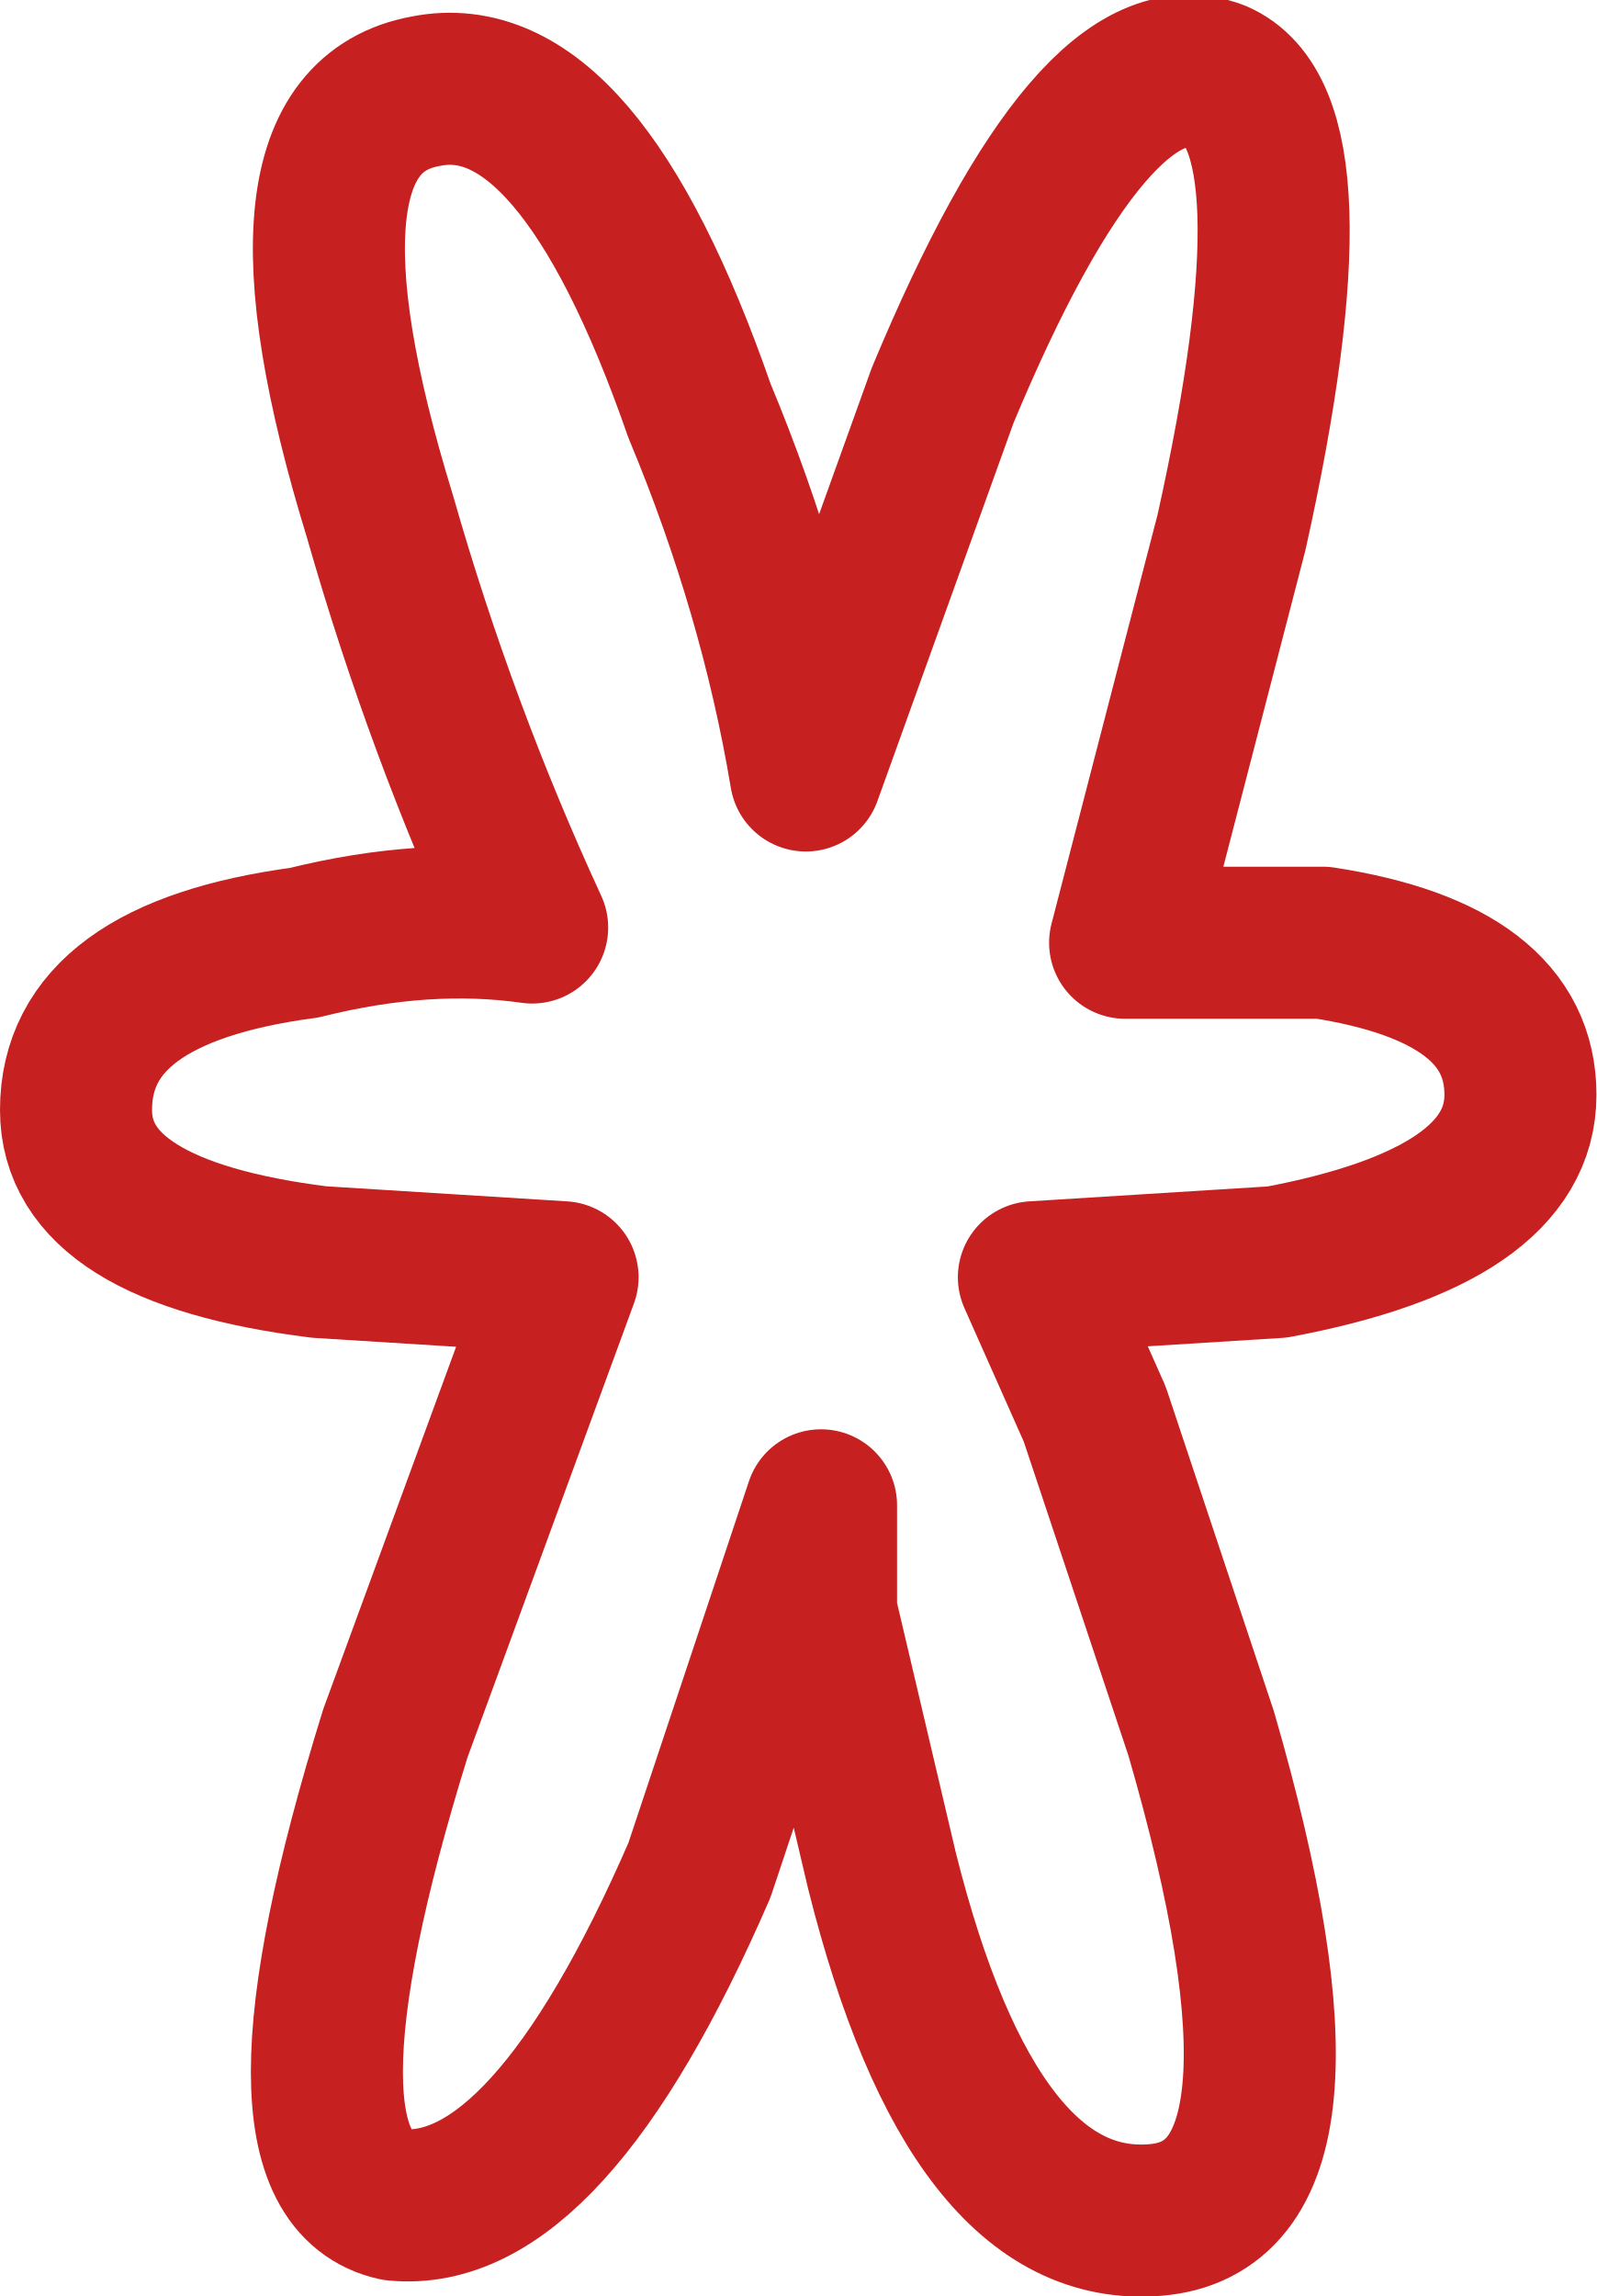
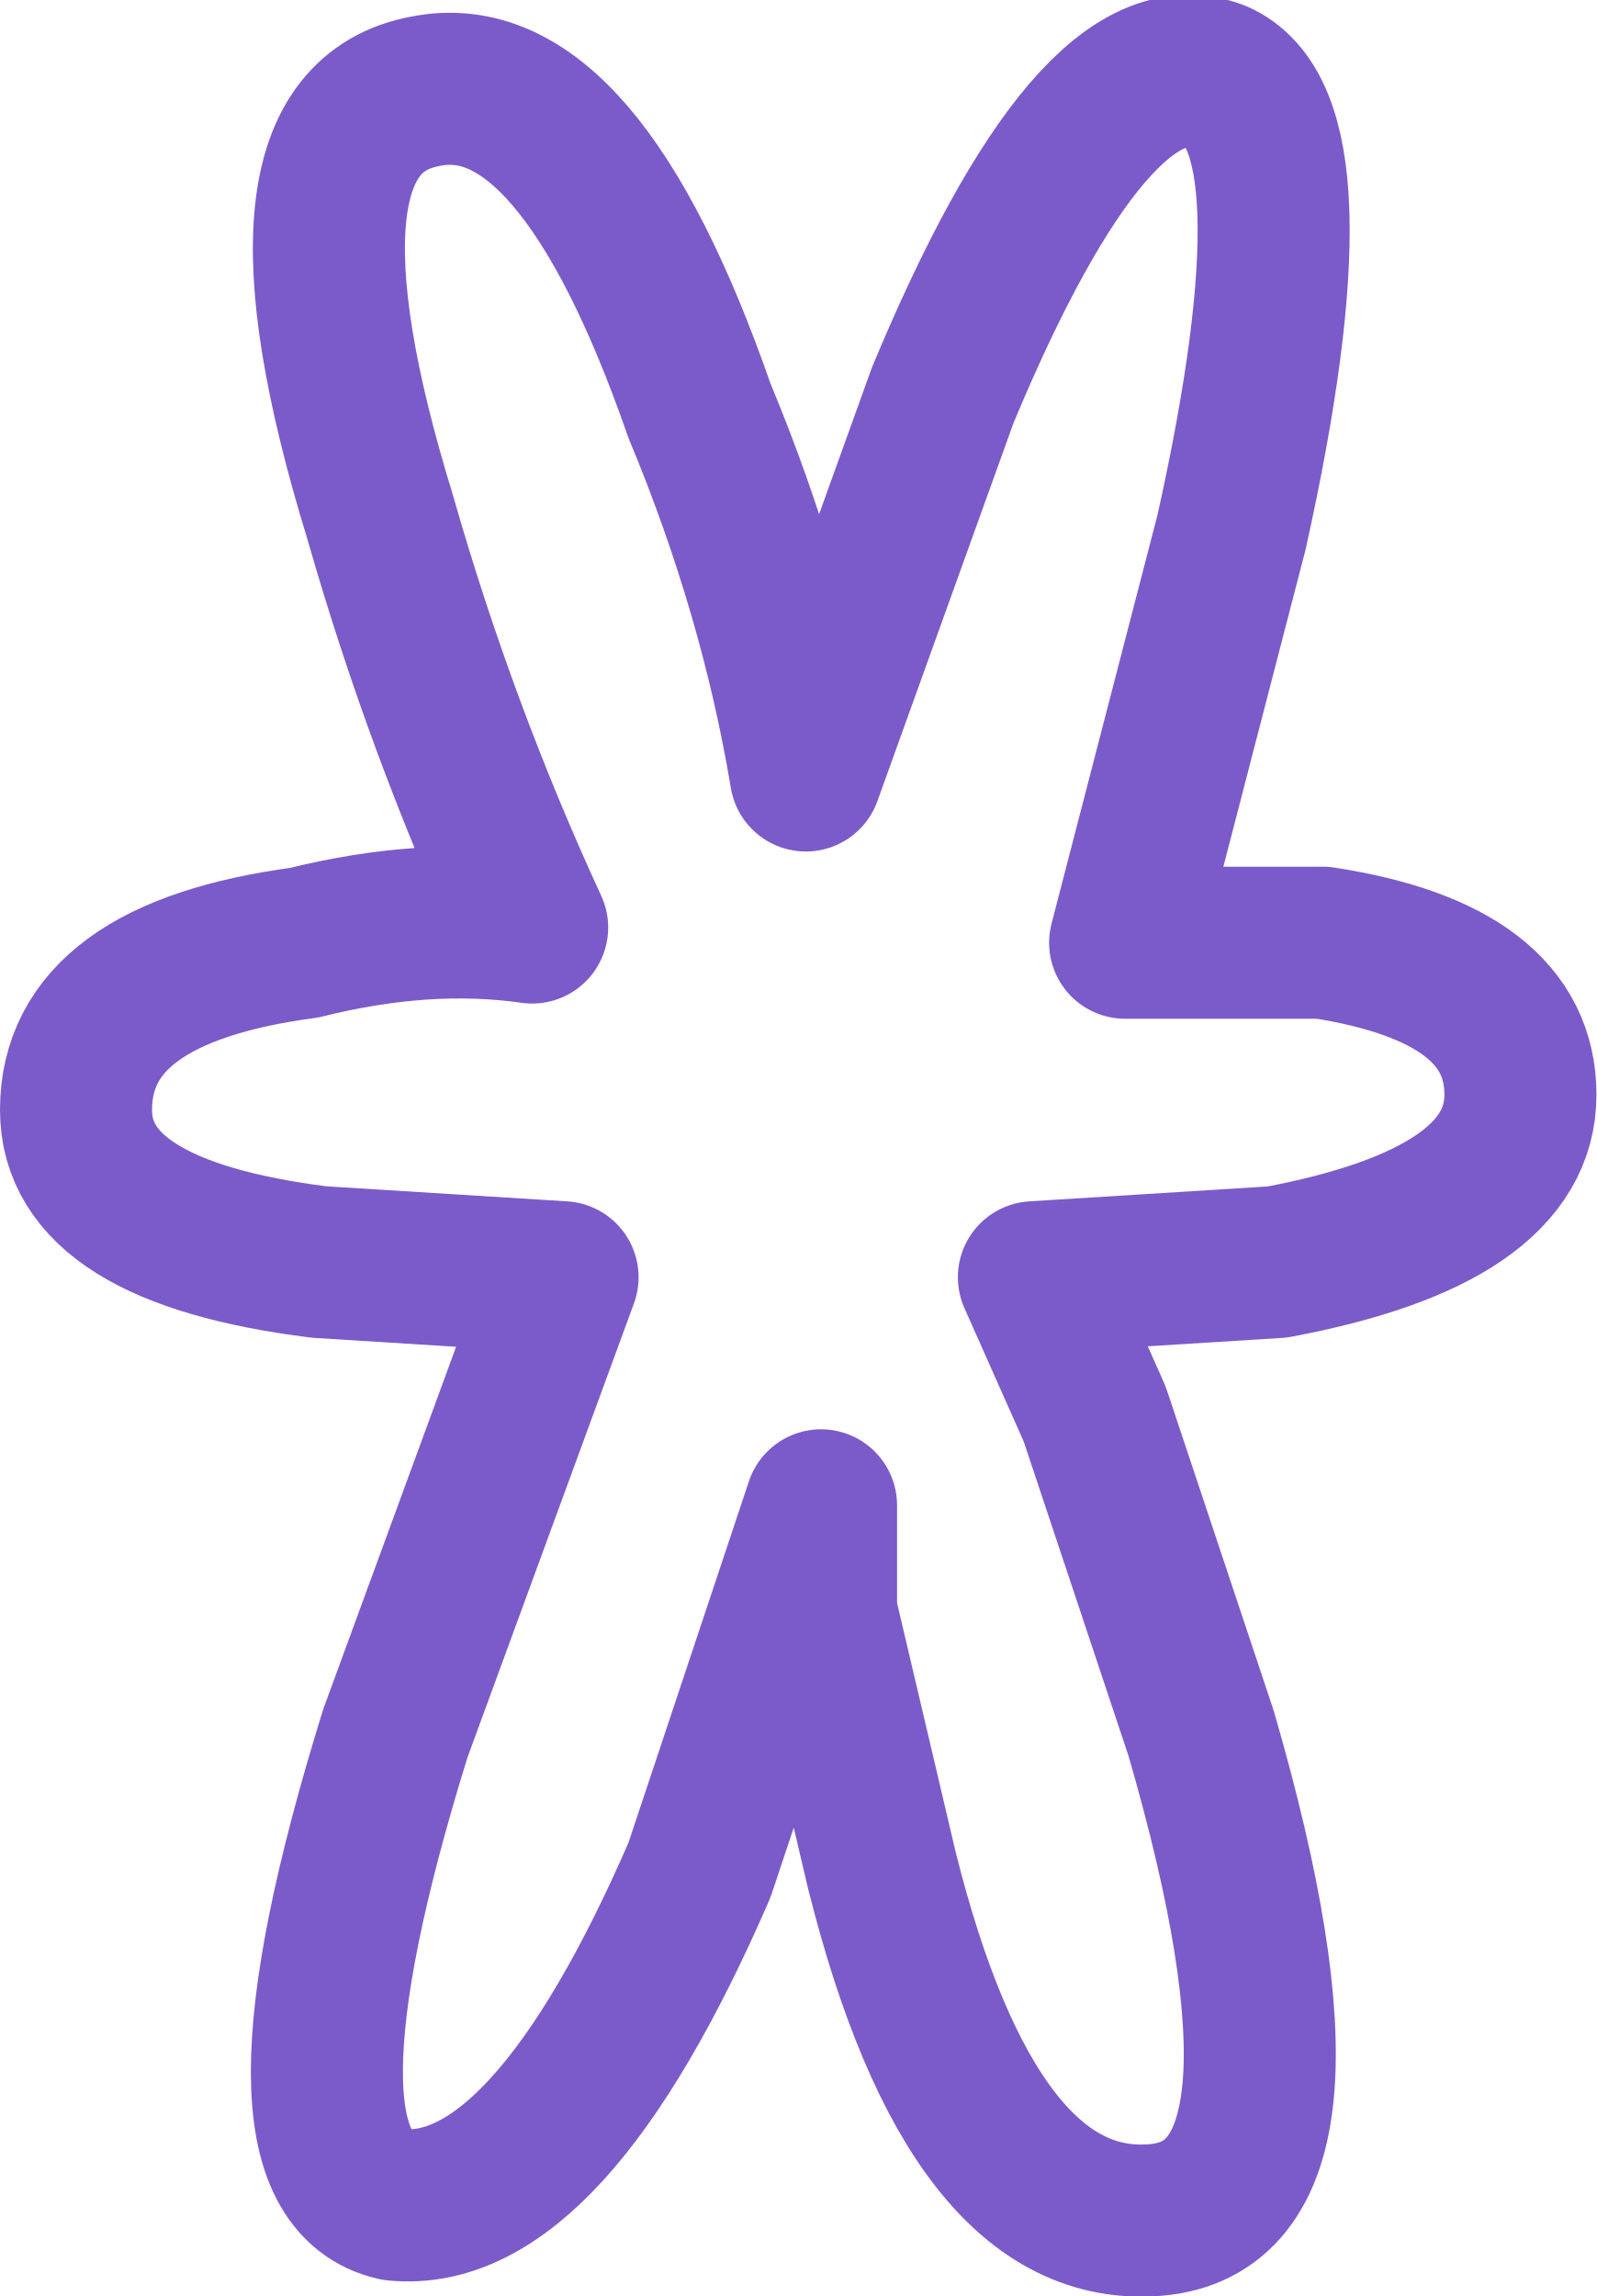
<svg xmlns="http://www.w3.org/2000/svg" preserveAspectRatio="none" viewBox="0 0 105 151">
  <defs />
-   <path fill="none" stroke="#C72020" stroke-linecap="round" stroke-linejoin="round" stroke-width="10" d="M80 5q7 3 1 30l-7 27h13q13 2 13 10T84 83l-16 1 4 9 7 21q9 31-3 32t-18-23l-4-17v-7l-8 24q-10 23-20 22-9-2 0-31l11-30-16-1Q5 81 5 73q0-9 15-11 8-2 15-1-6-13-10-27-8-26 3-28 10-2 18 21 5 12 7 24l9-25Q72 2 80 5z" />
+   <path fill="none" stroke="#7b5bc9" stroke-linecap="round" stroke-linejoin="round" stroke-width="10" d="M80 5q7 3 1 30l-7 27h13q13 2 13 10T84 83l-16 1 4 9 7 21q9 31-3 32t-18-23l-4-17v-7l-8 24q-10 23-20 22-9-2 0-31l11-30-16-1Q5 81 5 73q0-9 15-11 8-2 15-1-6-13-10-27-8-26 3-28 10-2 18 21 5 12 7 24l9-25Q72 2 80 5z" />
</svg>
